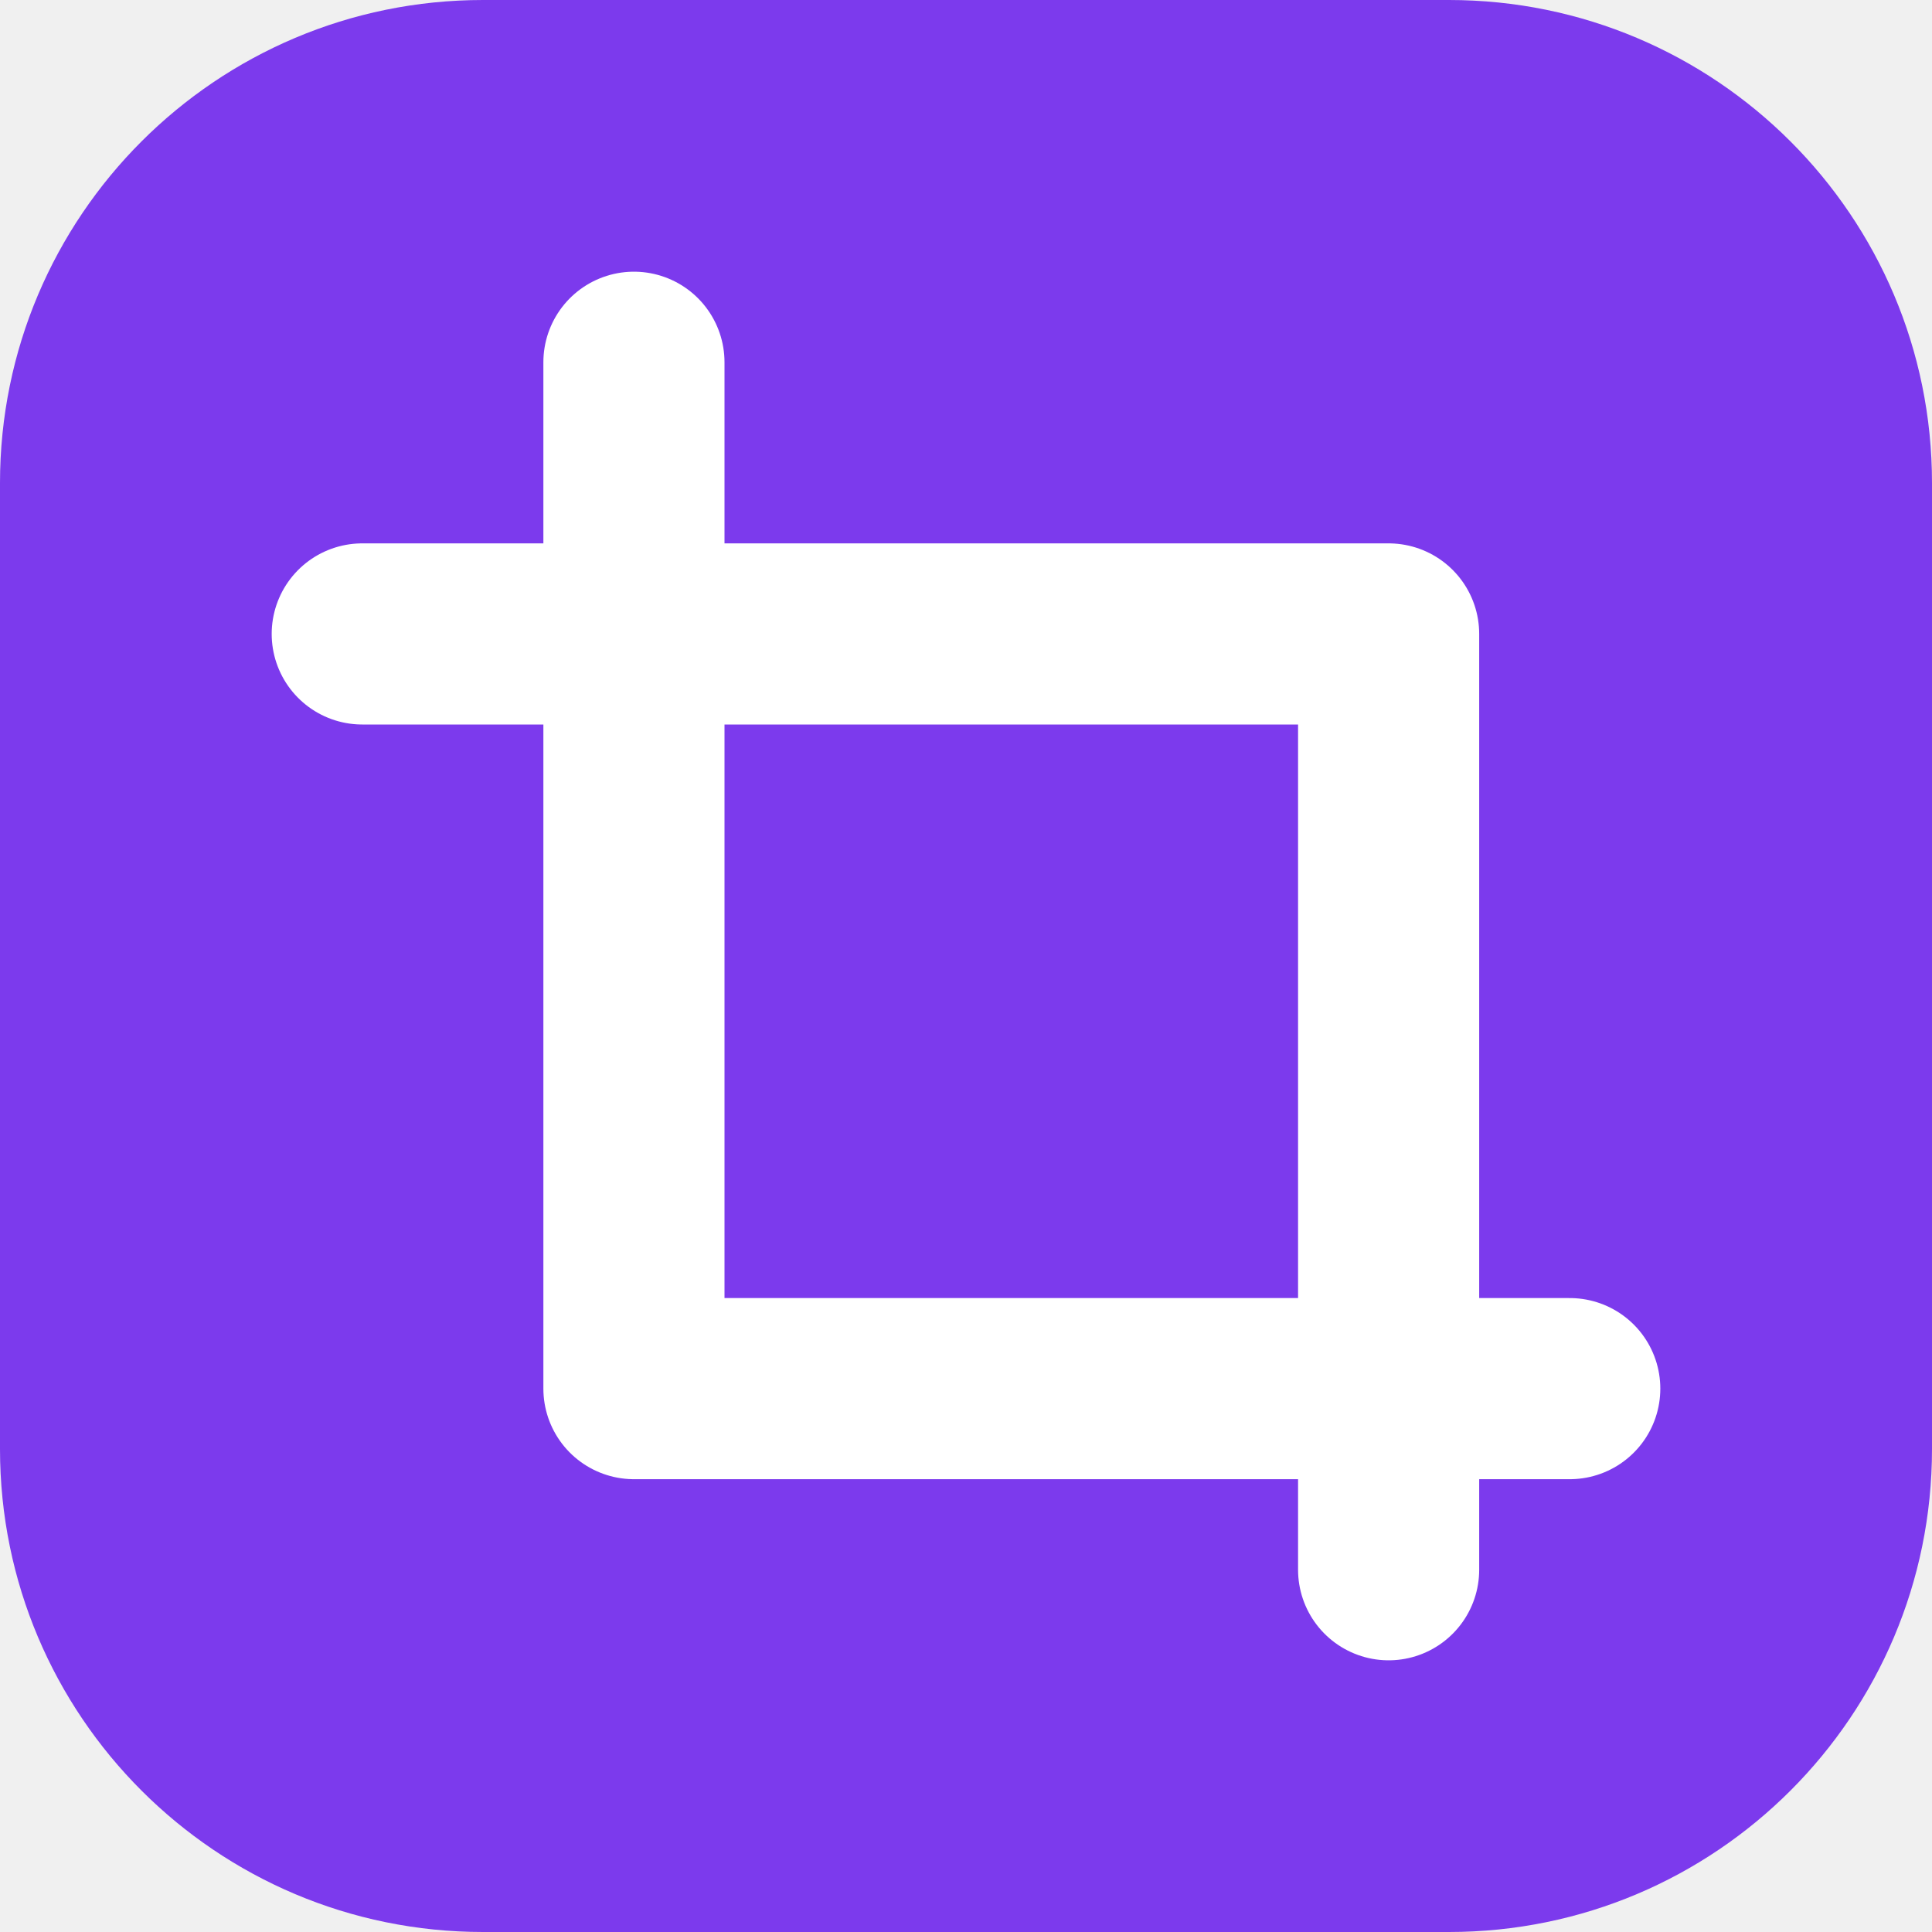
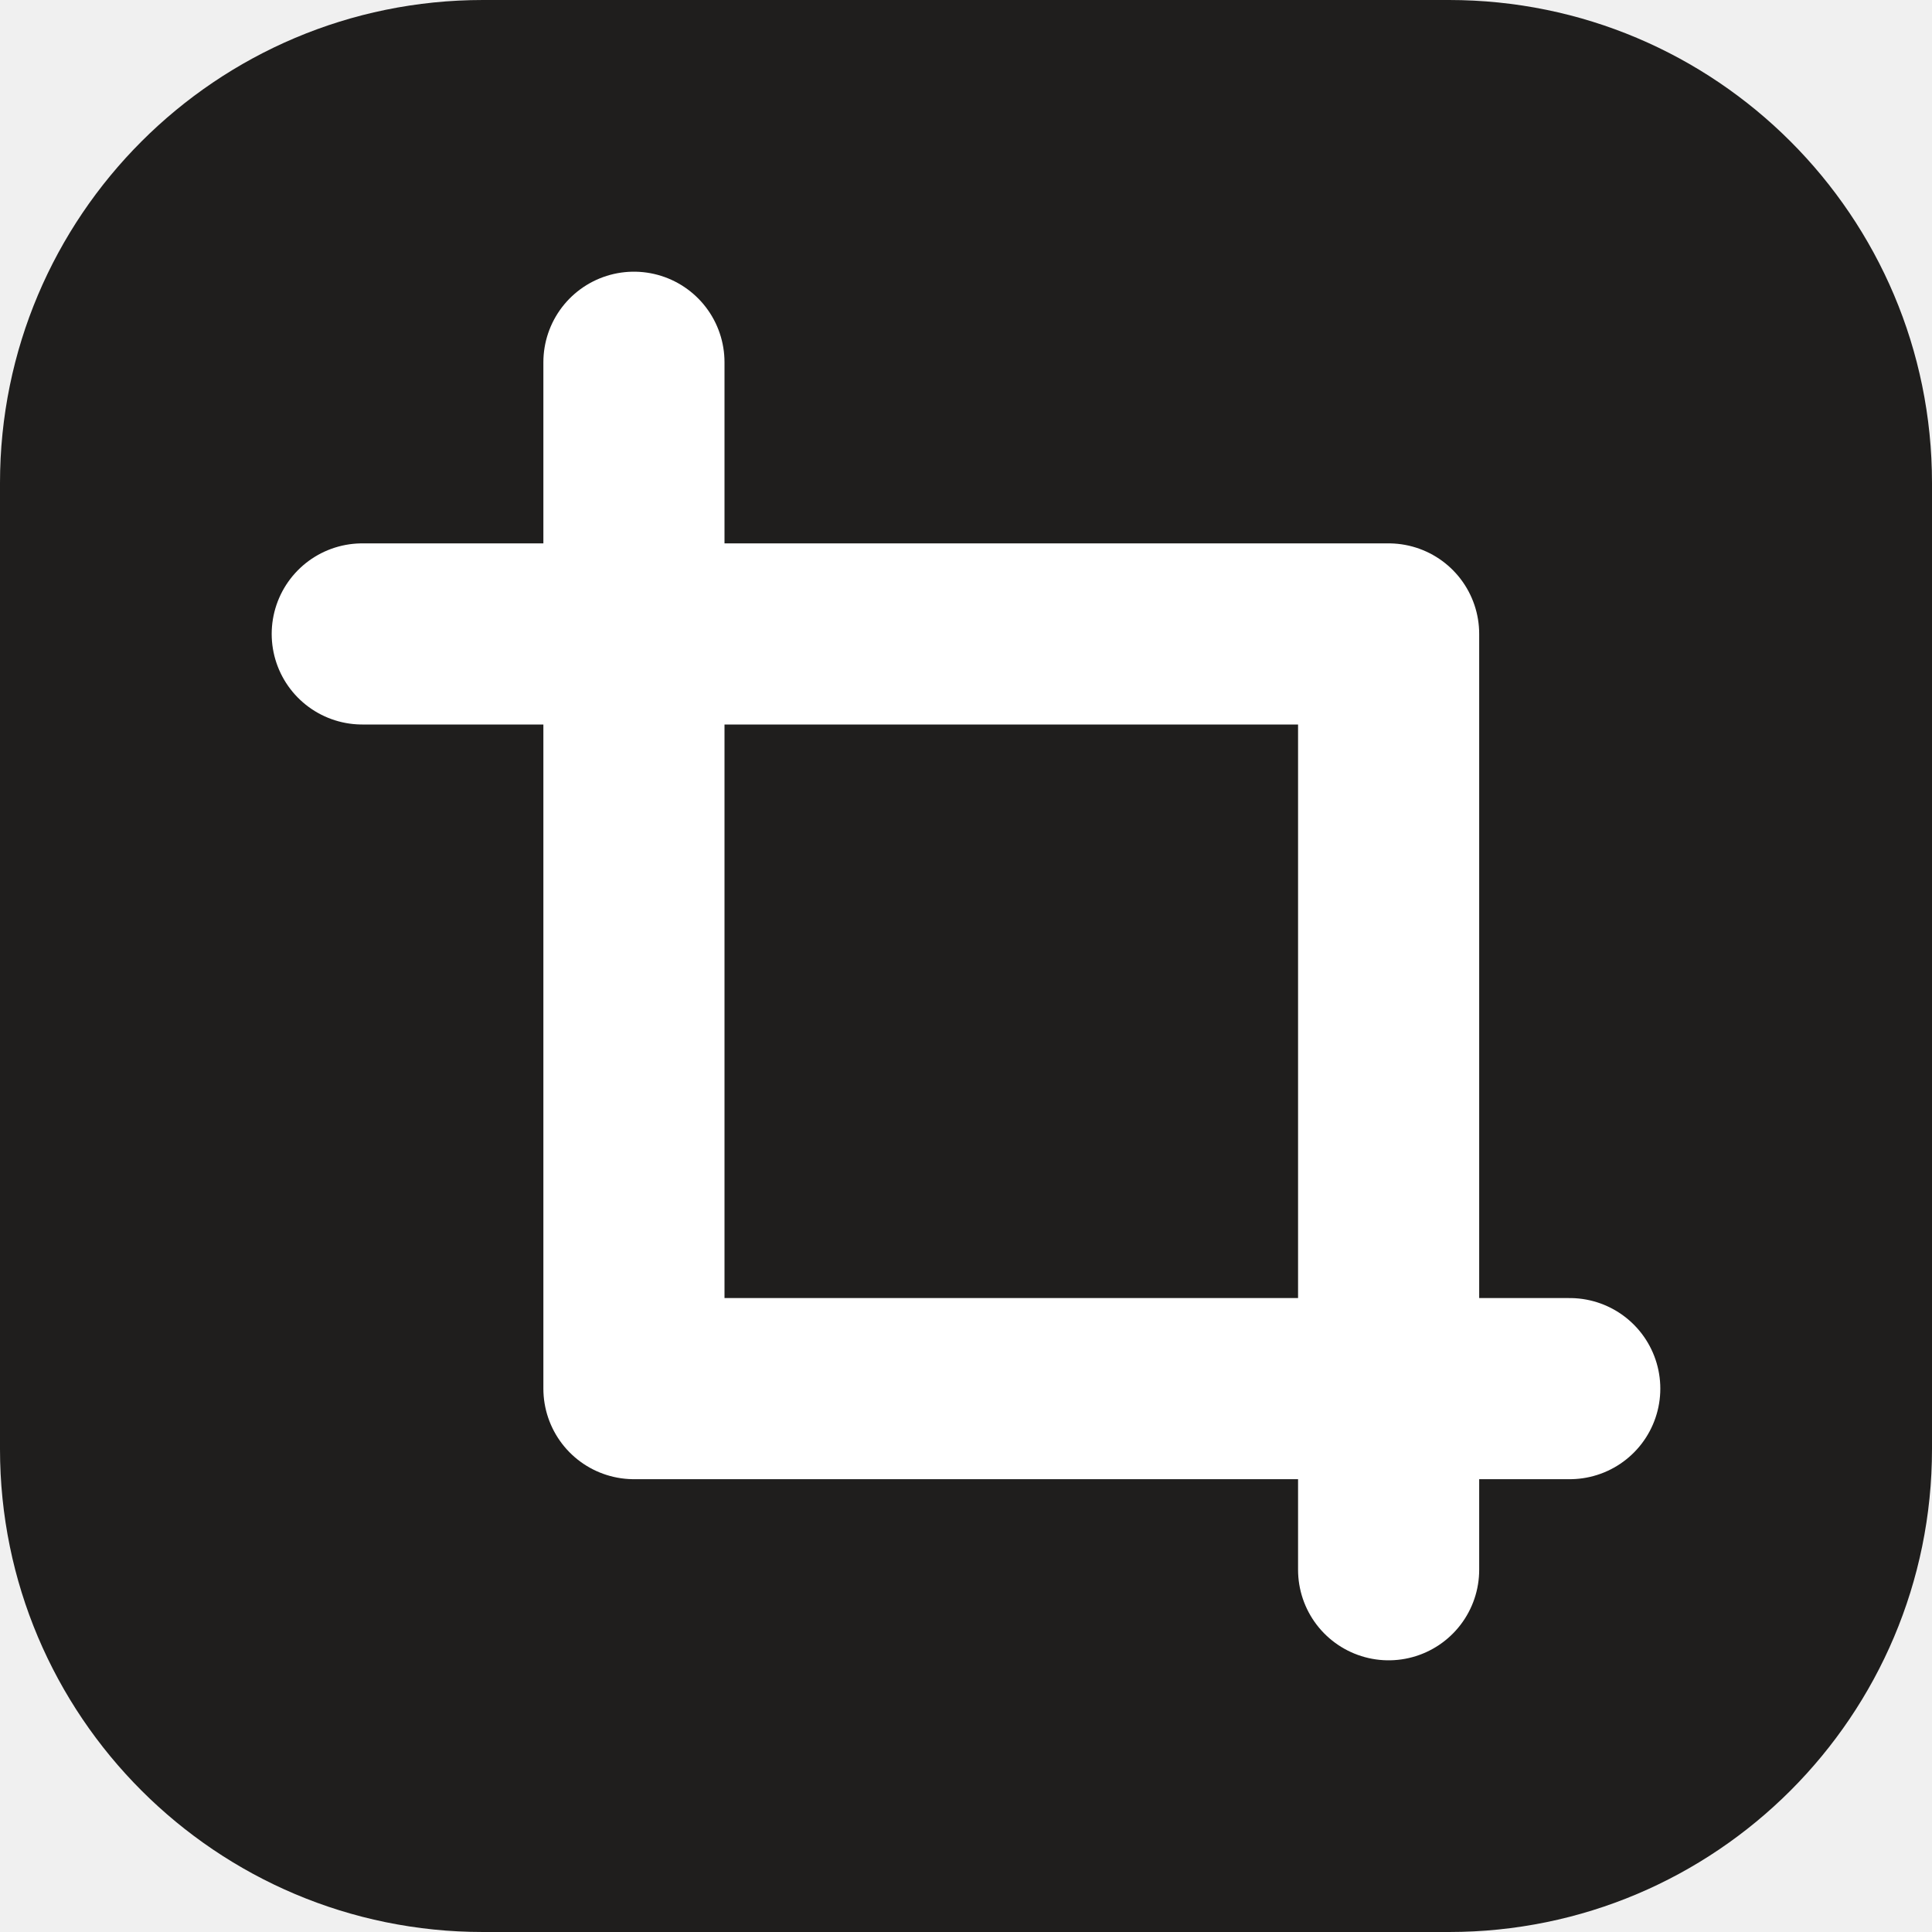
<svg xmlns="http://www.w3.org/2000/svg" viewBox="0 0 64 64">
-   <rect width="64" height="64" rx="16" fill="#7c3aed" />
+   <rect width="64" height="64" rx="16" fill="#1f1e1d" />
  <path d="M21 12v34h31M12 21h34v31" fill="none" stroke="#fff" stroke-width="6" stroke-linecap="round" stroke-linejoin="round" />
</svg>
